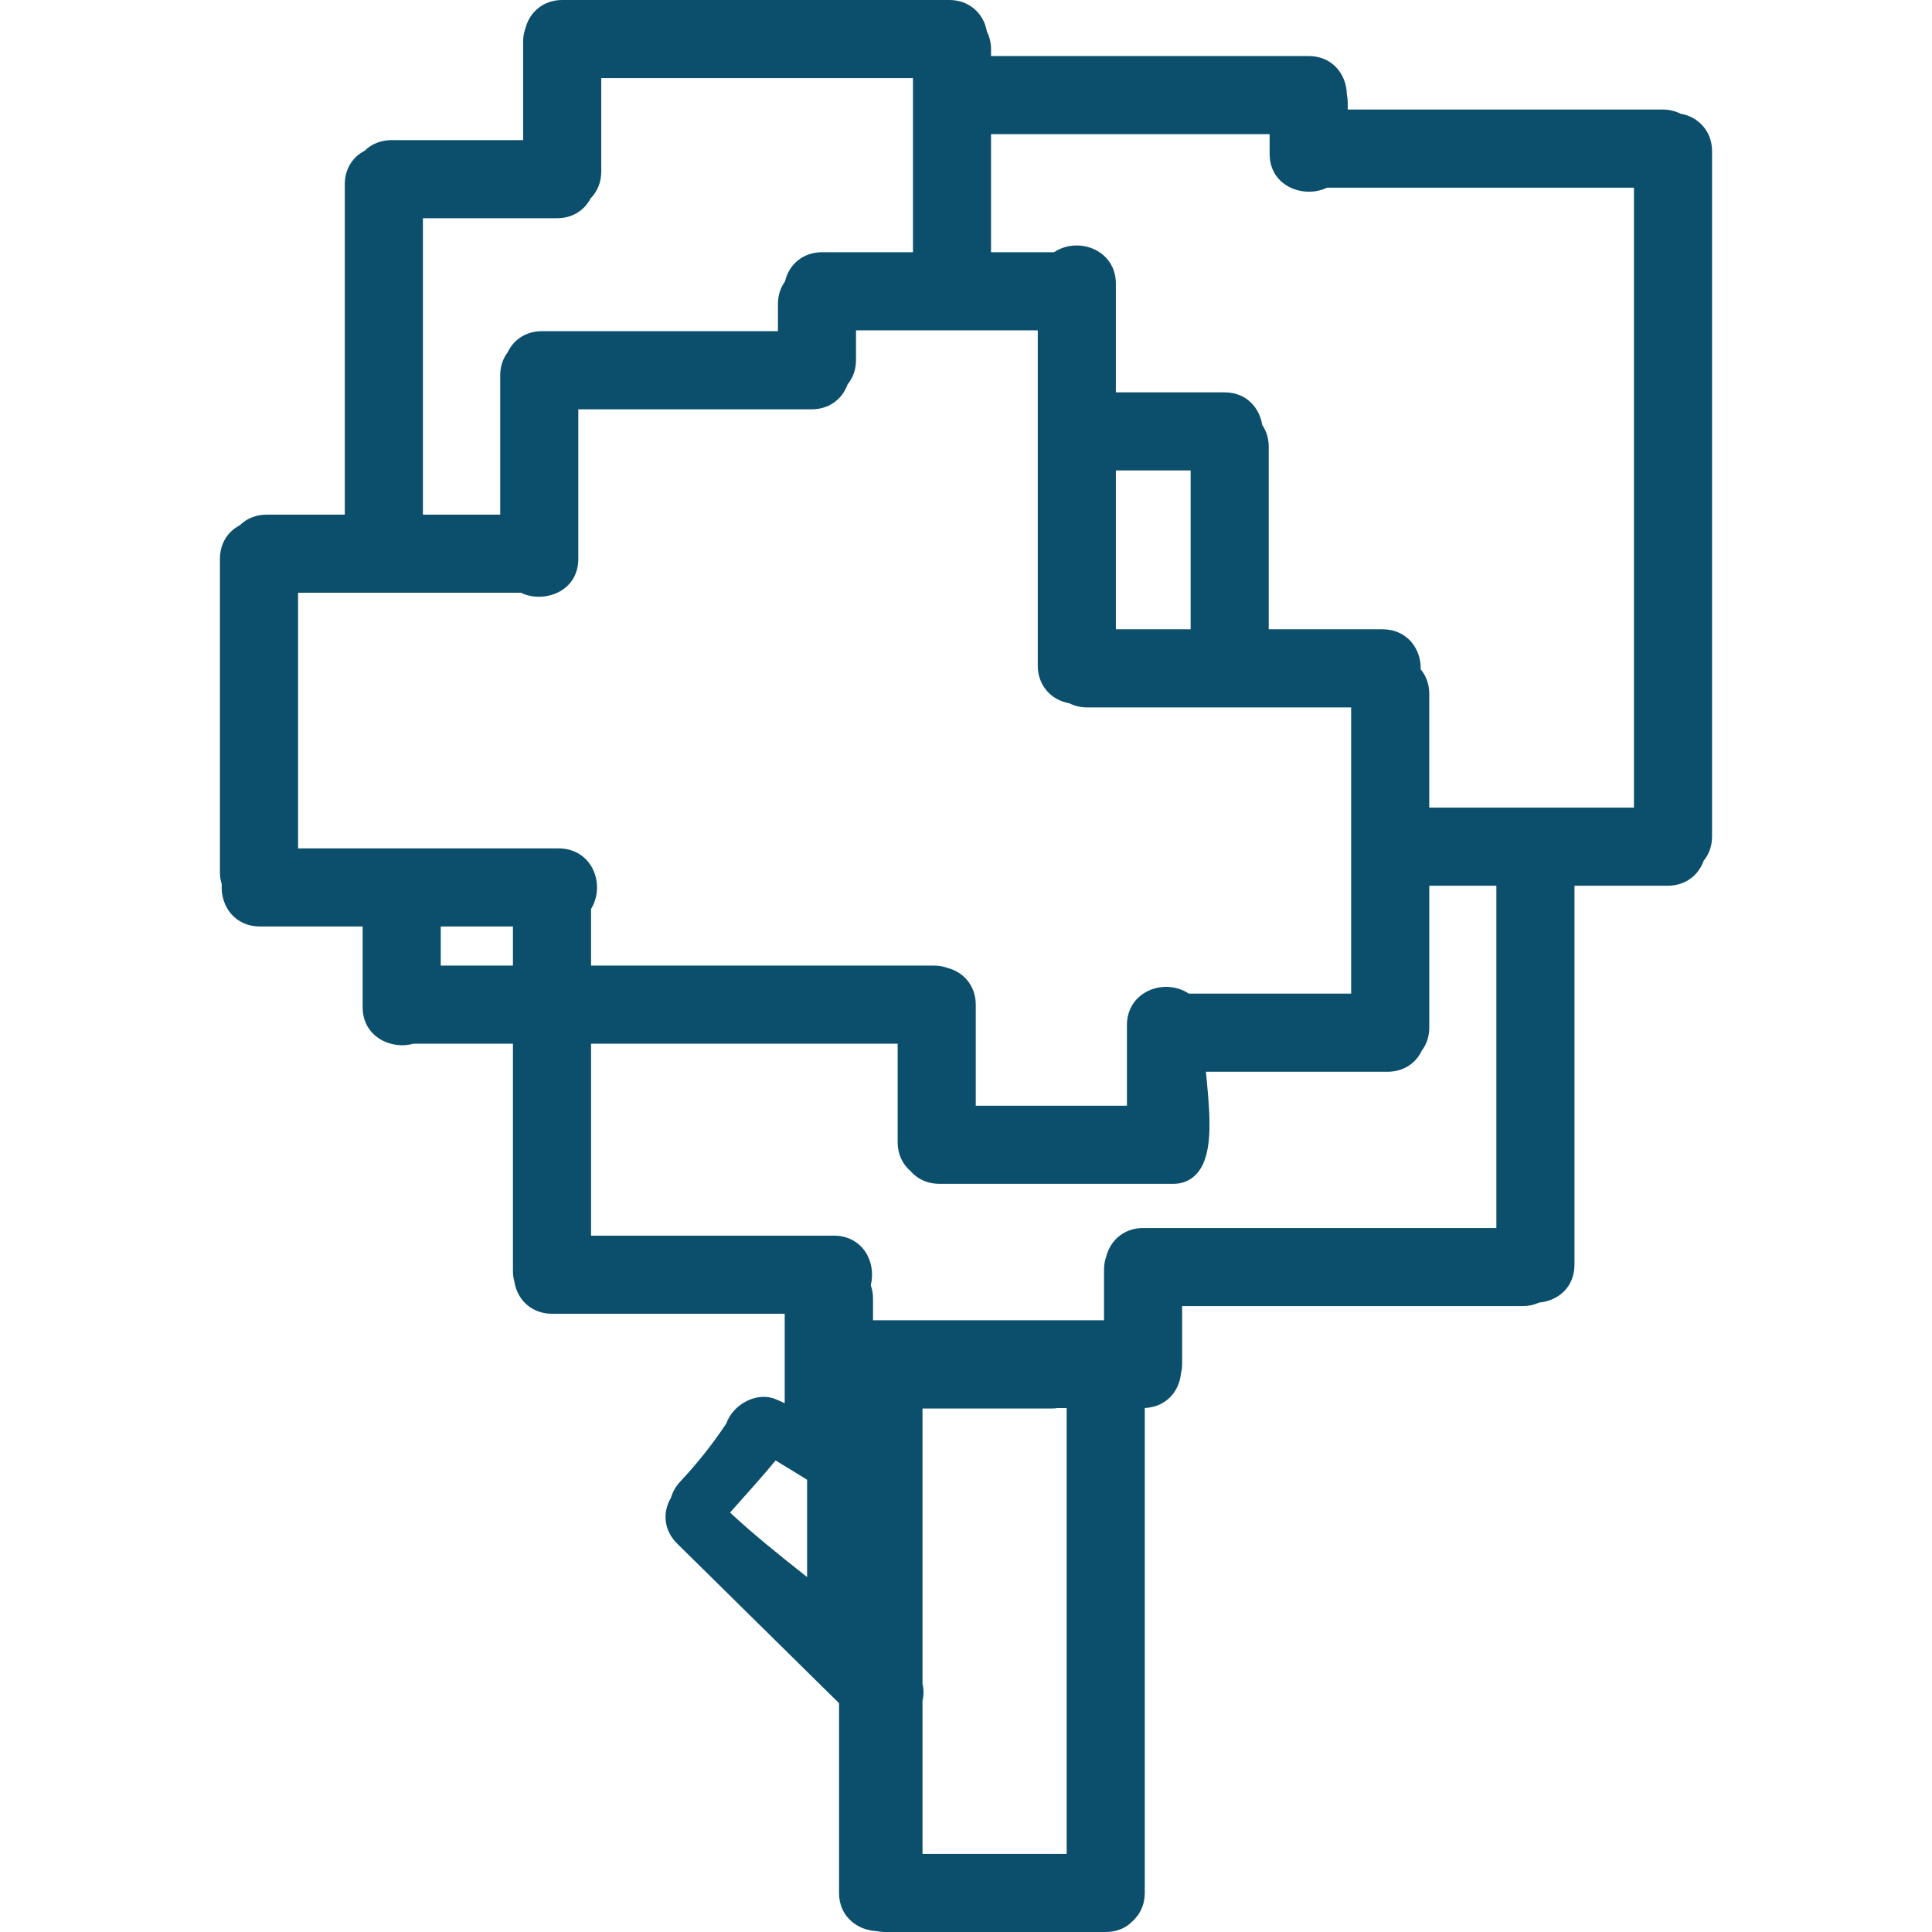
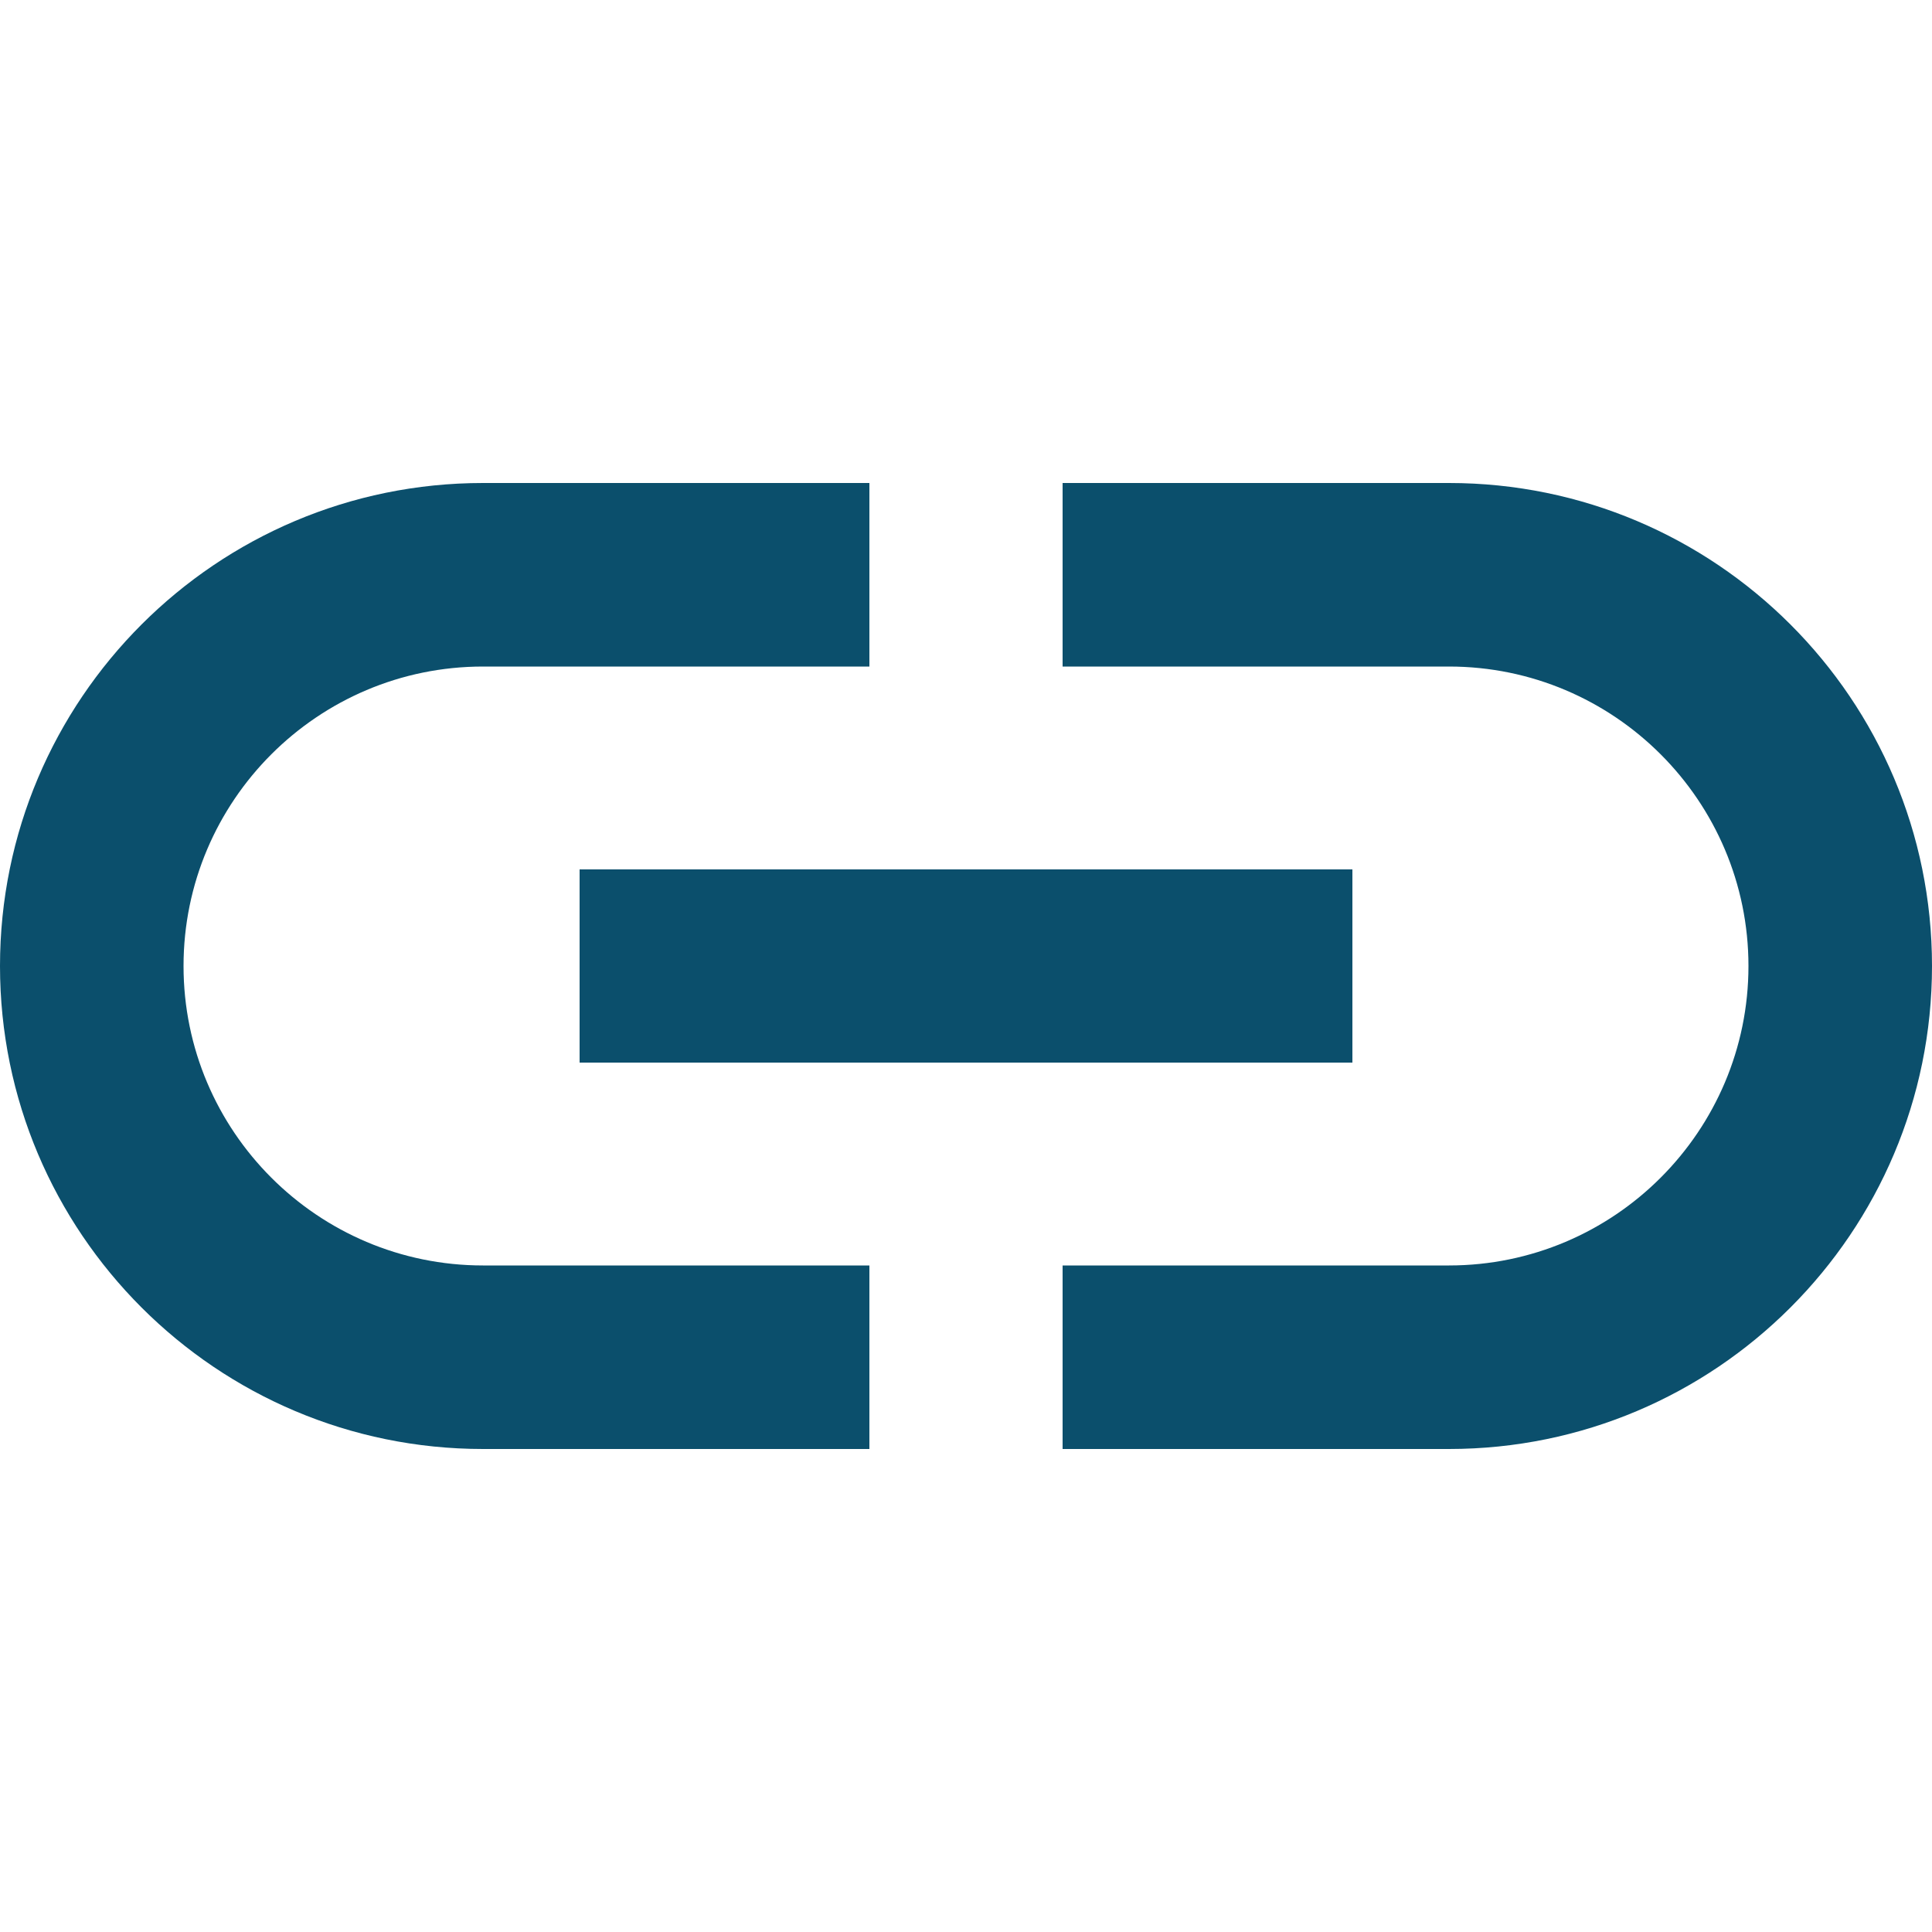
- <svg xmlns="http://www.w3.org/2000/svg" version="1.1" id="Capa_1" x="0px" y="0px" width="512" height="512" viewBox="0 0 580.621 580.621" style="enable-background:new 0 0 580.621 580.621;" xml:space="preserve">
+ <svg xmlns="http://www.w3.org/2000/svg" version="1.1" id="Capa_1" x="0px" y="0px" viewBox="0 0 426.667 426.667" style="enable-background:new 0 0 426.667 426.667;" xml:space="preserve" width="512" height="512">
  <g>
    <g>
      <g>
-         <path d="M69.395,274.564c2.118,2.501,5.206,3.876,8.703,3.876h30.886v24.248c0,9.062,8.809,12.855,15.304,10.971h29.865v68.405    c0,1.061,0.139,2.077,0.441,3.175c0.967,5.744,5.471,9.583,11.297,9.583h69.936v26.875c-0.947-0.448-1.914-0.873-2.885-1.265    c-5.52-2.224-12.672,1.592-14.684,7.401c-4.125,6.193-8.653,11.901-13.843,17.446c-1.31,1.403-2.236,3.011-2.746,4.794    c-2.746,4.631-2.052,9.987,1.852,13.839l48.638,47.944v57.03c0,7.226,5.679,11.229,11.281,11.469    c0.853,0.18,1.673,0.266,2.497,0.266h66.361c3.166,0,5.961-1.122,7.801-2.995c0.131-0.105,0.258-0.232,0.555-0.518l0.314-0.331    c2.004-2.097,3.064-4.818,3.064-7.891V423.141c5.908-0.232,10.307-4.446,10.889-10.457c0.232-0.963,0.344-1.885,0.344-2.803    v-17.36H457.61c1.752,0,3.404-0.358,4.93-1.064c5.447-0.461,10.637-4.374,10.637-11.44V266.184h28.078    c5.014,0,9.119-2.909,10.738-7.503c1.656-2.003,2.529-4.504,2.529-7.295V45.427c0-5.773-3.863-10.29-9.514-11.269    c-1.611-0.82-3.387-1.236-5.287-1.236h-94.689v-2.044c0-0.82-0.086-1.64-0.266-2.497c-0.049-3.138-1.232-6.104-3.283-8.222    c-2.109-2.166-4.941-3.312-8.189-3.312h-95.455v-2.048c0-1.897-0.416-3.668-1.236-5.284C295.627,3.868,291.106,0,285.333,0    H168.955c-5.365,0-9.669,3.313-11.032,8.454c-0.473,1.322-0.706,2.647-0.706,4.047V42.11h-39.56c-3.158,0-5.985,1.126-8.07,3.199    c-3.758,1.95-5.969,5.646-5.969,10.069v99.287H80.134c-3.154,0-5.985,1.126-8.066,3.194c-3.757,1.95-5.969,5.651-5.969,10.074    v94.174c0,1.269,0.184,2.485,0.546,3.644C66.409,268.982,67.396,272.209,69.395,274.564z M154.153,278.44v11.75h-21.697v-11.75    H154.153z M177.495,59.617c2.073-2.085,3.199-4.908,3.199-8.07V23.468h93.673v52.33h-27.312c-5.565,0-9.902,3.48-11.134,8.784    c-1.404,1.914-2.134,4.231-2.134,6.777v8.172h-70.959c-4.562,0-8.348,2.35-10.249,6.324c-1.473,1.955-2.252,4.337-2.252,6.944    v41.861h-23.231V65.586h40.327C171.844,65.586,175.544,63.375,177.495,59.617z M173.798,167.933v-44.925h70.188    c5.01,0,9.115-2.909,10.739-7.503c1.661-2.003,2.529-4.504,2.529-7.295v-8.935h54.627v100.816c0,5.773,3.867,10.29,9.514,11.269    c1.613,0.82,3.383,1.236,5.285,1.236h79.379v86.015h-48.791c-1.963-1.318-4.346-2.032-6.875-2.032    c-5.68,0-11.715,4.02-11.715,11.474V332.3h-45.435v-30.376c0-5.36-3.313-9.665-8.454-11.028c-1.322-0.473-2.648-0.705-4.047-0.705    H177.629v-17.014c2.122-3.456,2.399-8.009,0.616-11.808c-1.877-4.007-5.729-6.402-10.311-6.402H89.579v-76.83h66.977    C163.239,181.417,173.798,178.002,173.798,167.933z M398.798,56.398h92.248v186.317h-61.514v-34.203    c0-2.823-0.9-5.361-2.574-7.356c0.078-2.925-0.844-5.79-2.619-7.984c-2.113-2.615-5.256-4.056-8.842-4.056H381.29V134.24    c0-2.423-0.668-4.647-1.949-6.512c-0.783-5.083-4.697-9.816-11.318-9.816h-32.672V85.239c0-7.454-6.035-11.473-11.715-11.473    c-2.525,0-4.908,0.714-6.875,2.036H297.83V40.319h83.722v5.871C381.56,56.259,392.128,59.695,398.798,56.398z M332.493,377.506    c-0.473,1.322-0.705,2.648-0.705,4.048v15.223h-69.425v-6.549c0-1.399-0.229-2.733-0.677-3.986    c0.857-3.37,0.302-7.103-1.562-9.946c-2.061-3.146-5.524-4.953-9.494-4.953h-73v-57.68h92.143v29.608    c0,3.477,1.363,6.528,3.848,8.65c2.125,2.488,5.182,3.852,8.654,3.852h70.466c2.725-0.005,5.111-1.053,6.895-3.023    c4.807-5.305,4.207-15.9,3.012-28.185c-0.086-0.869-0.164-1.701-0.236-2.477h54.619c4.564,0,8.352-2.351,10.248-6.324    c1.477-1.95,2.256-4.333,2.256-6.944v-42.632H449.7v102.865H343.526C338.169,369.053,333.86,372.365,332.493,377.506z     M320.56,423.153v133.999h-43.321v-46.026c0.412-1.681,0.392-3.398,0-5.055V423.3h38.761c0.641,0,1.24-0.057,1.814-0.146H320.56z     M357.823,141.384v47.732h-22.469v-47.732H357.823z M235.41,440.33c1.771,1.073,4.435,2.688,7.148,4.378v29.249    c-8.099-6.401-16.275-12.949-23.162-19.392c0.396-0.44,0.812-0.91,1.249-1.396c3.994-4.468,9.131-10.208,12.444-14.256    C233.794,439.351,234.574,439.824,235.41,440.33z" data-original="#000000" class="active-path" style="fill:#0B4F6C" data-old_color="#000000" />
+         <g>
+           <path d="M40.533,213.333c0-36.48,29.653-66.133,66.133-66.133H192v-40.533h-85.333C47.787,106.667,0,154.453,0,213.333     S47.787,320,106.667,320H192v-40.533h-85.333C70.187,279.467,40.533,249.813,40.533,213.333z" data-original="#000000" class="active-path" style="fill:#0B4F6C" data-old_color="#000000" />
+           <rect x="128" y="192" width="170.667" height="42.667" data-original="#000000" class="active-path" style="fill:#0B4F6C" data-old_color="#000000" />
+           <path d="M320,106.667h-85.333V147.2H320c36.48,0,66.133,29.653,66.133,66.133S356.48,279.467,320,279.467h-85.333V320H320     c58.88,0,106.667-47.787,106.667-106.667S378.88,106.667,320,106.667z" data-original="#000000" class="active-path" style="fill:#0B4F6C" data-old_color="#000000" />
+         </g>
      </g>
    </g>
  </g>
</svg>
